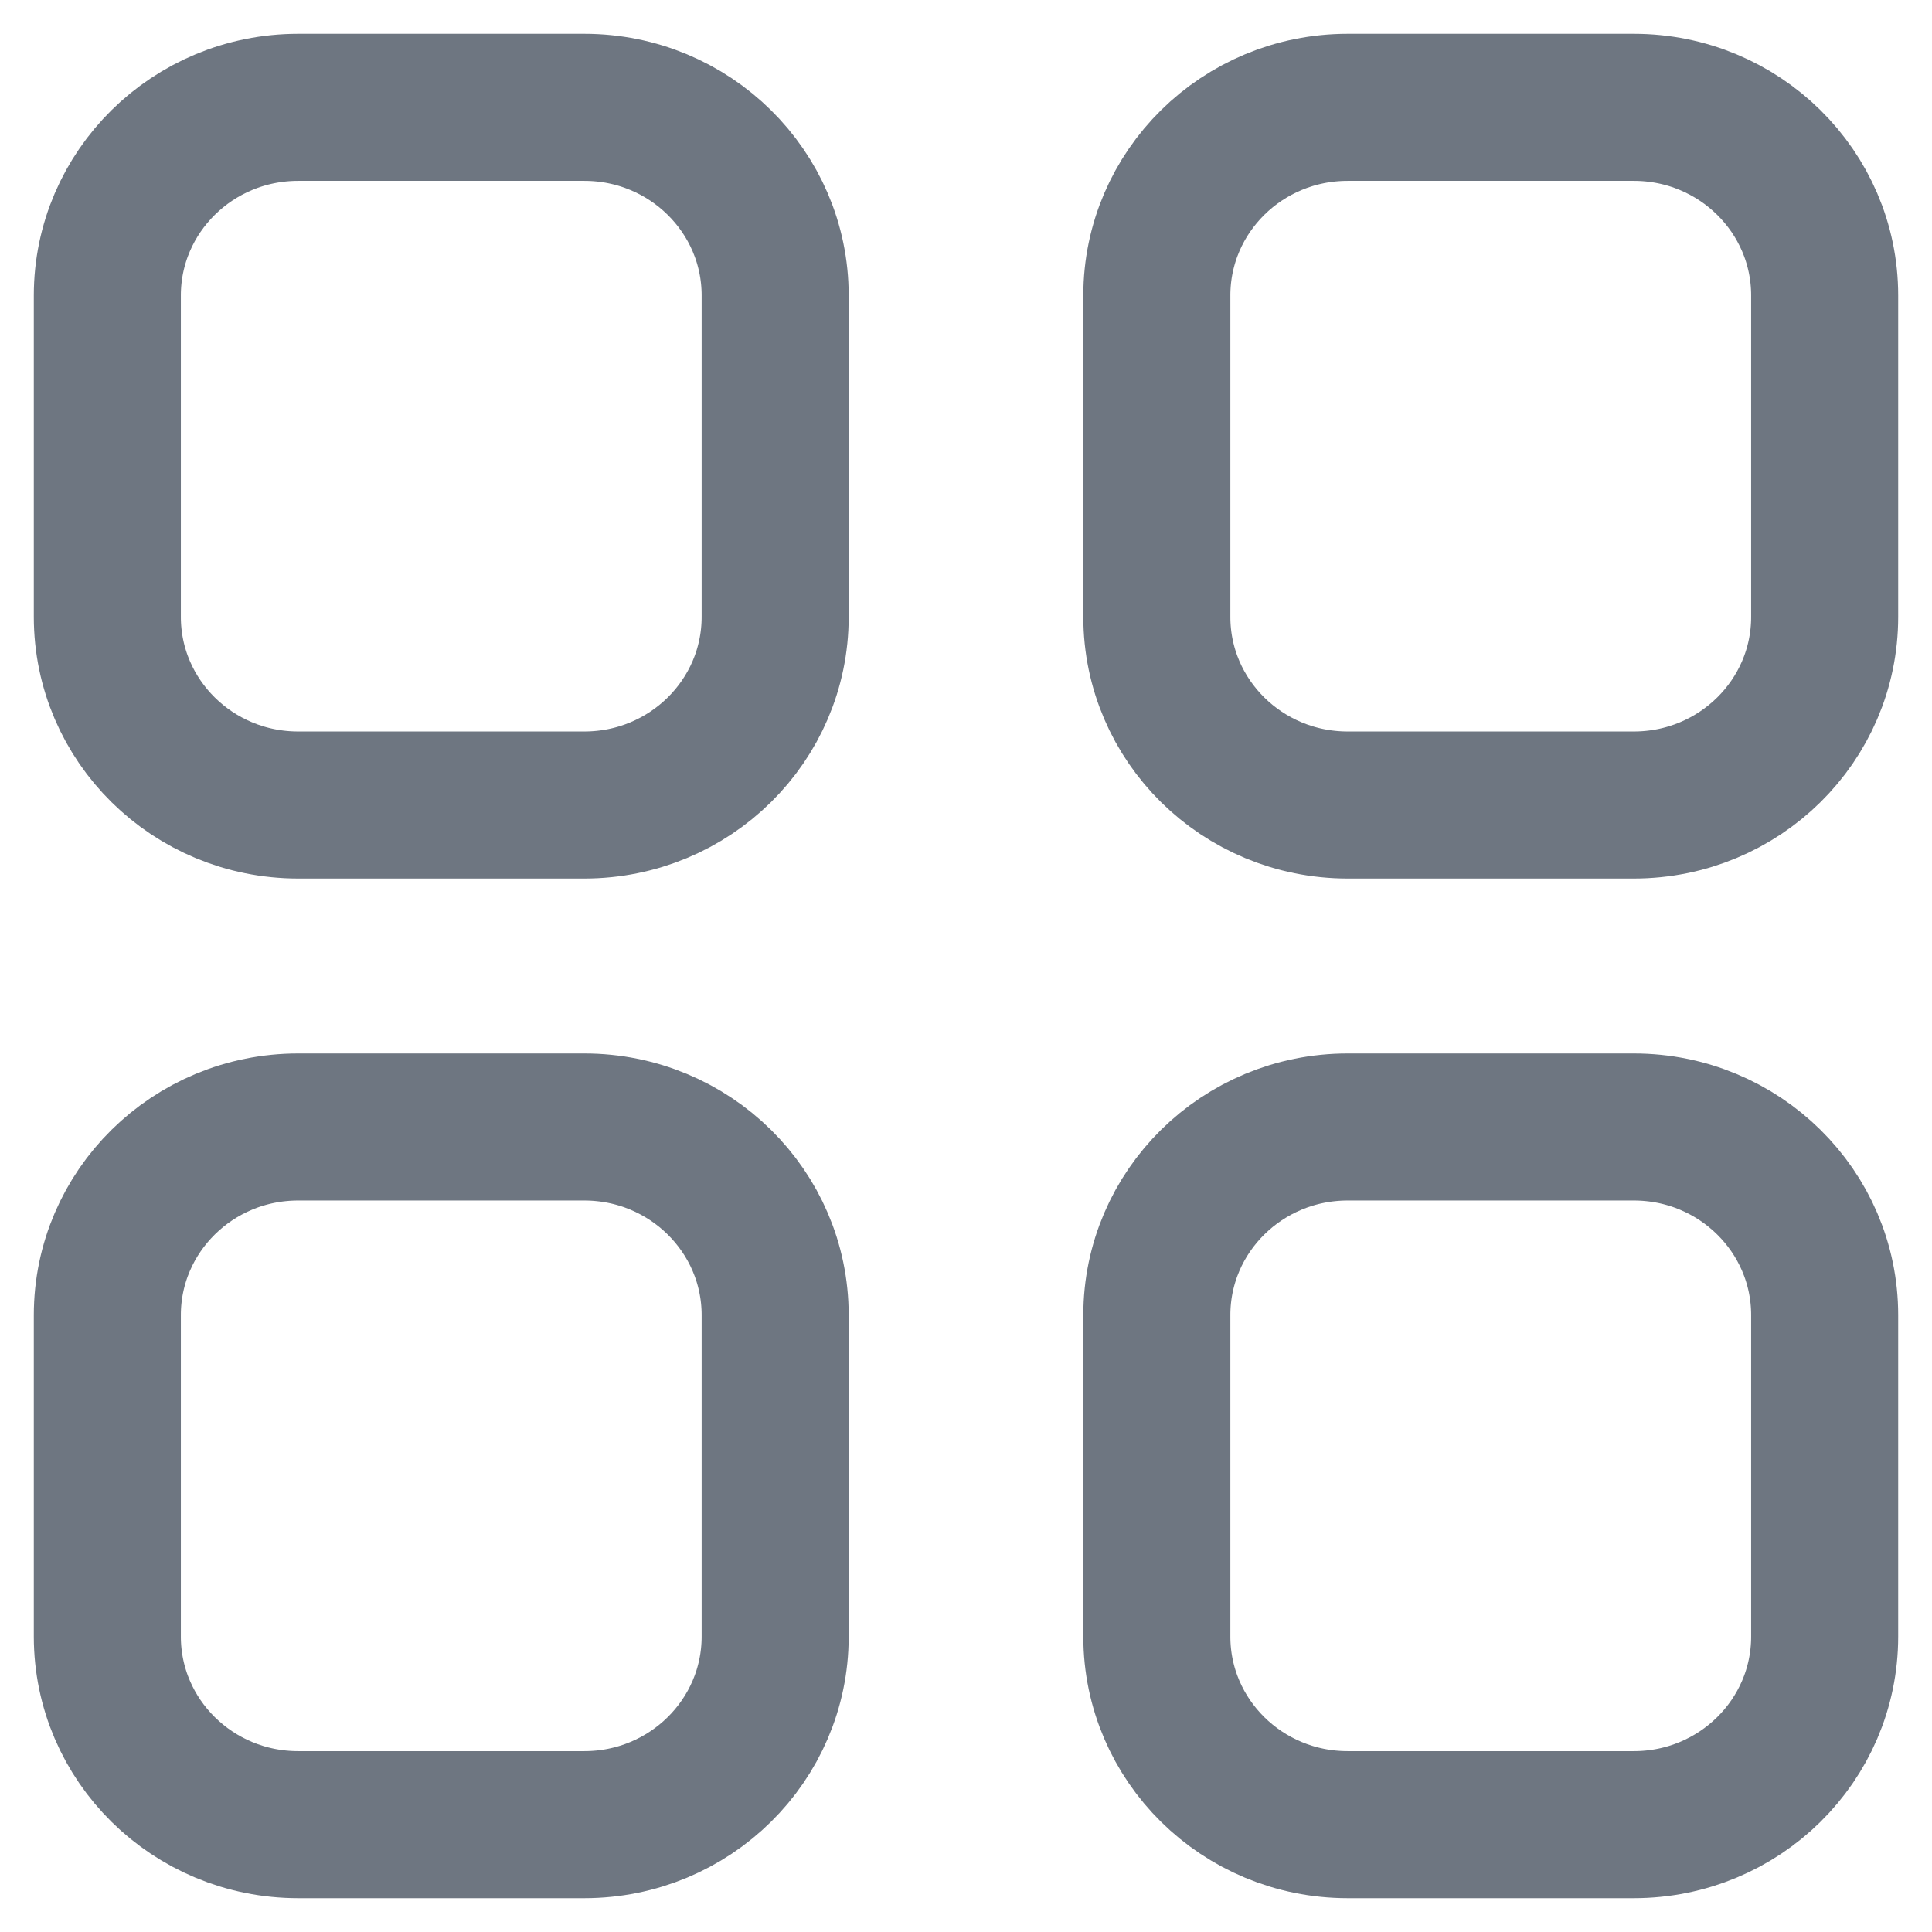
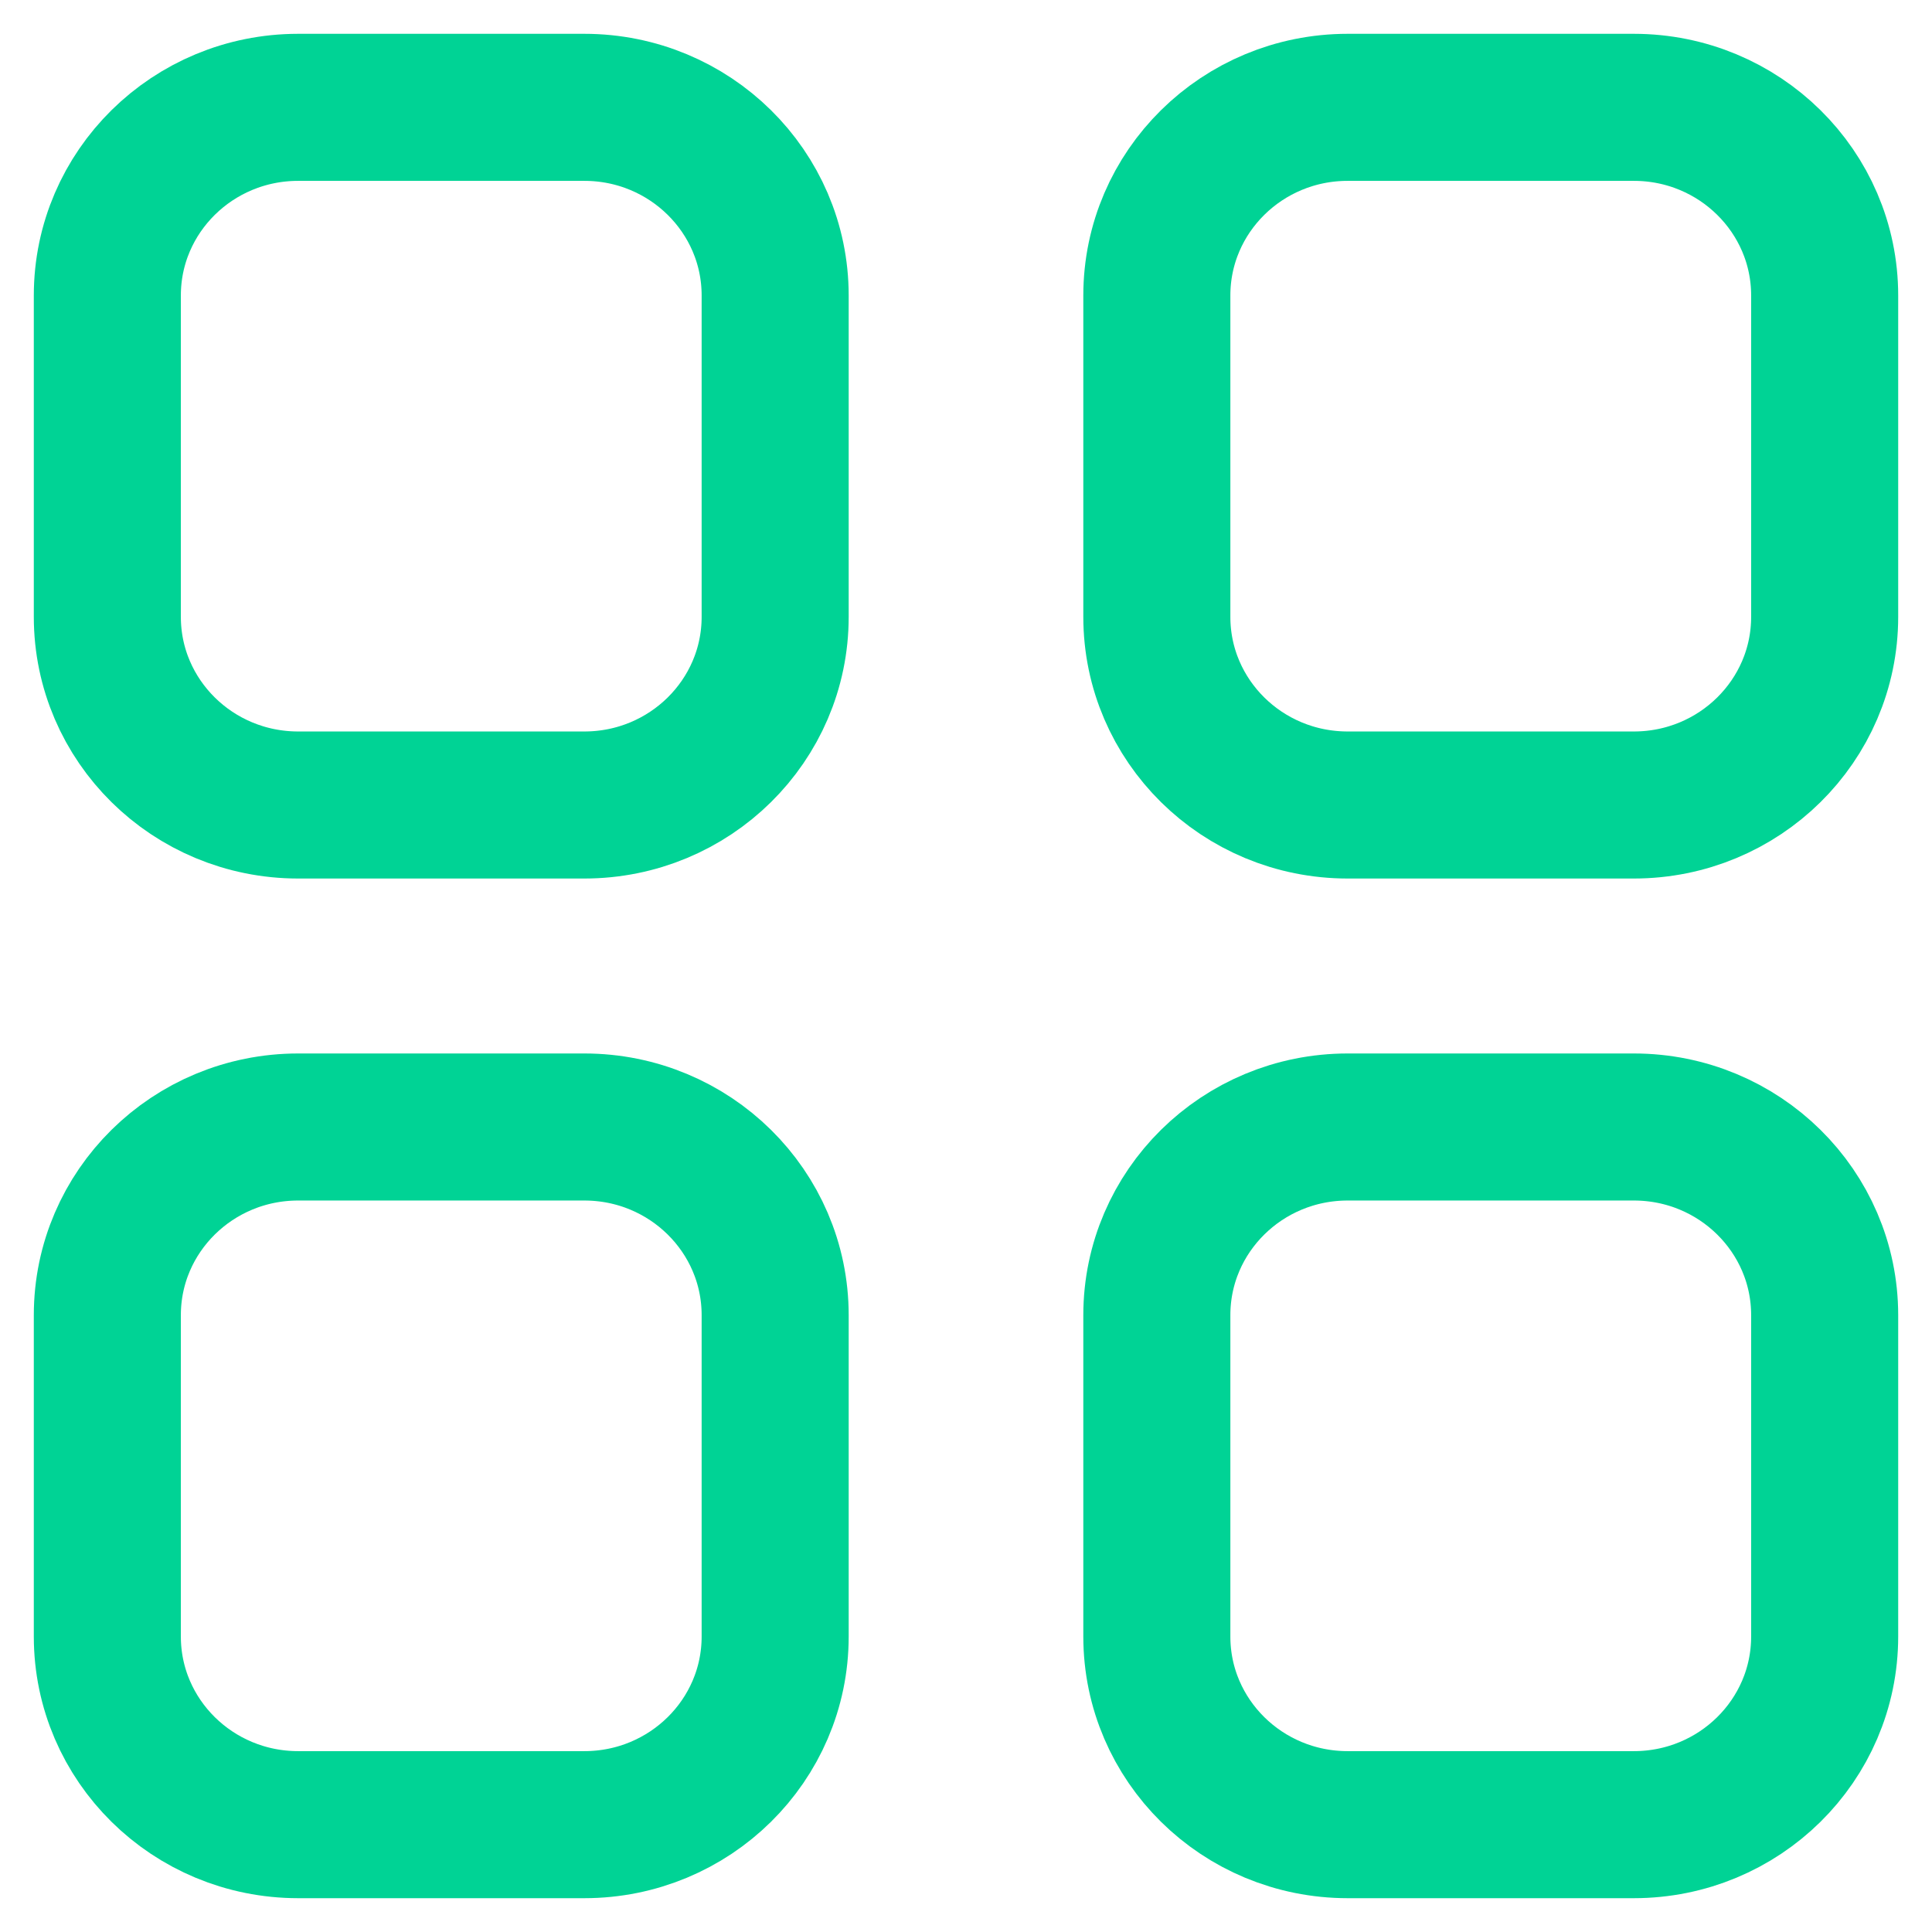
<svg xmlns="http://www.w3.org/2000/svg" width="18" height="18" viewBox="0 0 18 18" fill="none">
-   <path d="M15.222 1C16.204 1 17 1.785 17 2.753L17 5.747C17 6.715 16.204 7.5 15.222 7.5H12.556C11.574 7.5 10.778 6.715 10.778 5.747L10.778 2.753C10.778 1.785 11.574 1 12.556 1L15.222 1Z" stroke="#6E7681" stroke-width="1.37" stroke-linecap="round" stroke-linejoin="round" />
-   <path d="M2.778 1C1.796 1 1 1.785 1 2.753L1 5.747C1 6.715 1.796 7.5 2.778 7.5H5.444C6.426 7.5 7.222 6.715 7.222 5.747L7.222 2.753C7.222 1.785 6.426 1 5.444 1L2.778 1Z" stroke="#6E7681" stroke-width="1.37" stroke-linecap="round" stroke-linejoin="round" />
-   <path d="M15.222 10.5C16.204 10.5 17 11.285 17 12.253V15.247C17 16.215 16.204 17 15.222 17H12.556C11.574 17 10.778 16.215 10.778 15.247V12.253C10.778 11.285 11.574 10.5 12.556 10.5H15.222Z" stroke="#6E7681" stroke-width="1.37" stroke-linecap="round" stroke-linejoin="round" />
-   <path d="M2.778 10.5C1.796 10.5 1 11.285 1 12.253L1 15.247C1 16.215 1.796 17 2.778 17H5.444C6.426 17 7.222 16.215 7.222 15.247L7.222 12.253C7.222 11.285 6.426 10.5 5.444 10.5H2.778Z" stroke="#6E7681" stroke-width="1.37" stroke-linecap="round" stroke-linejoin="round" />
+   <path d="M15.222 1C16.204 1 17 1.785 17 2.753L17 5.747C17 6.715 16.204 7.5 15.222 7.5H12.556C11.574 7.5 10.778 6.715 10.778 5.747L10.778 2.753C10.778 1.785 11.574 1 12.556 1L15.222 1Z" stroke="#00D395" stroke-width="1.37" stroke-linecap="round" stroke-linejoin="round" />
+   <path d="M2.778 1C1.796 1 1 1.785 1 2.753L1 5.747C1 6.715 1.796 7.5 2.778 7.5H5.444C6.426 7.5 7.222 6.715 7.222 5.747L7.222 2.753C7.222 1.785 6.426 1 5.444 1L2.778 1Z" stroke="#00D395" stroke-width="1.37" stroke-linecap="round" stroke-linejoin="round" />
+   <path d="M15.222 10.5C16.204 10.5 17 11.285 17 12.253V15.247C17 16.215 16.204 17 15.222 17H12.556C11.574 17 10.778 16.215 10.778 15.247V12.253C10.778 11.285 11.574 10.5 12.556 10.5H15.222Z" stroke="#00D395" stroke-width="1.37" stroke-linecap="round" stroke-linejoin="round" />
+   <path d="M2.778 10.5C1.796 10.5 1 11.285 1 12.253L1 15.247C1 16.215 1.796 17 2.778 17H5.444C6.426 17 7.222 16.215 7.222 15.247L7.222 12.253C7.222 11.285 6.426 10.5 5.444 10.5H2.778Z" stroke="#00D395" stroke-width="1.37" stroke-linecap="round" stroke-linejoin="round" />
</svg>
